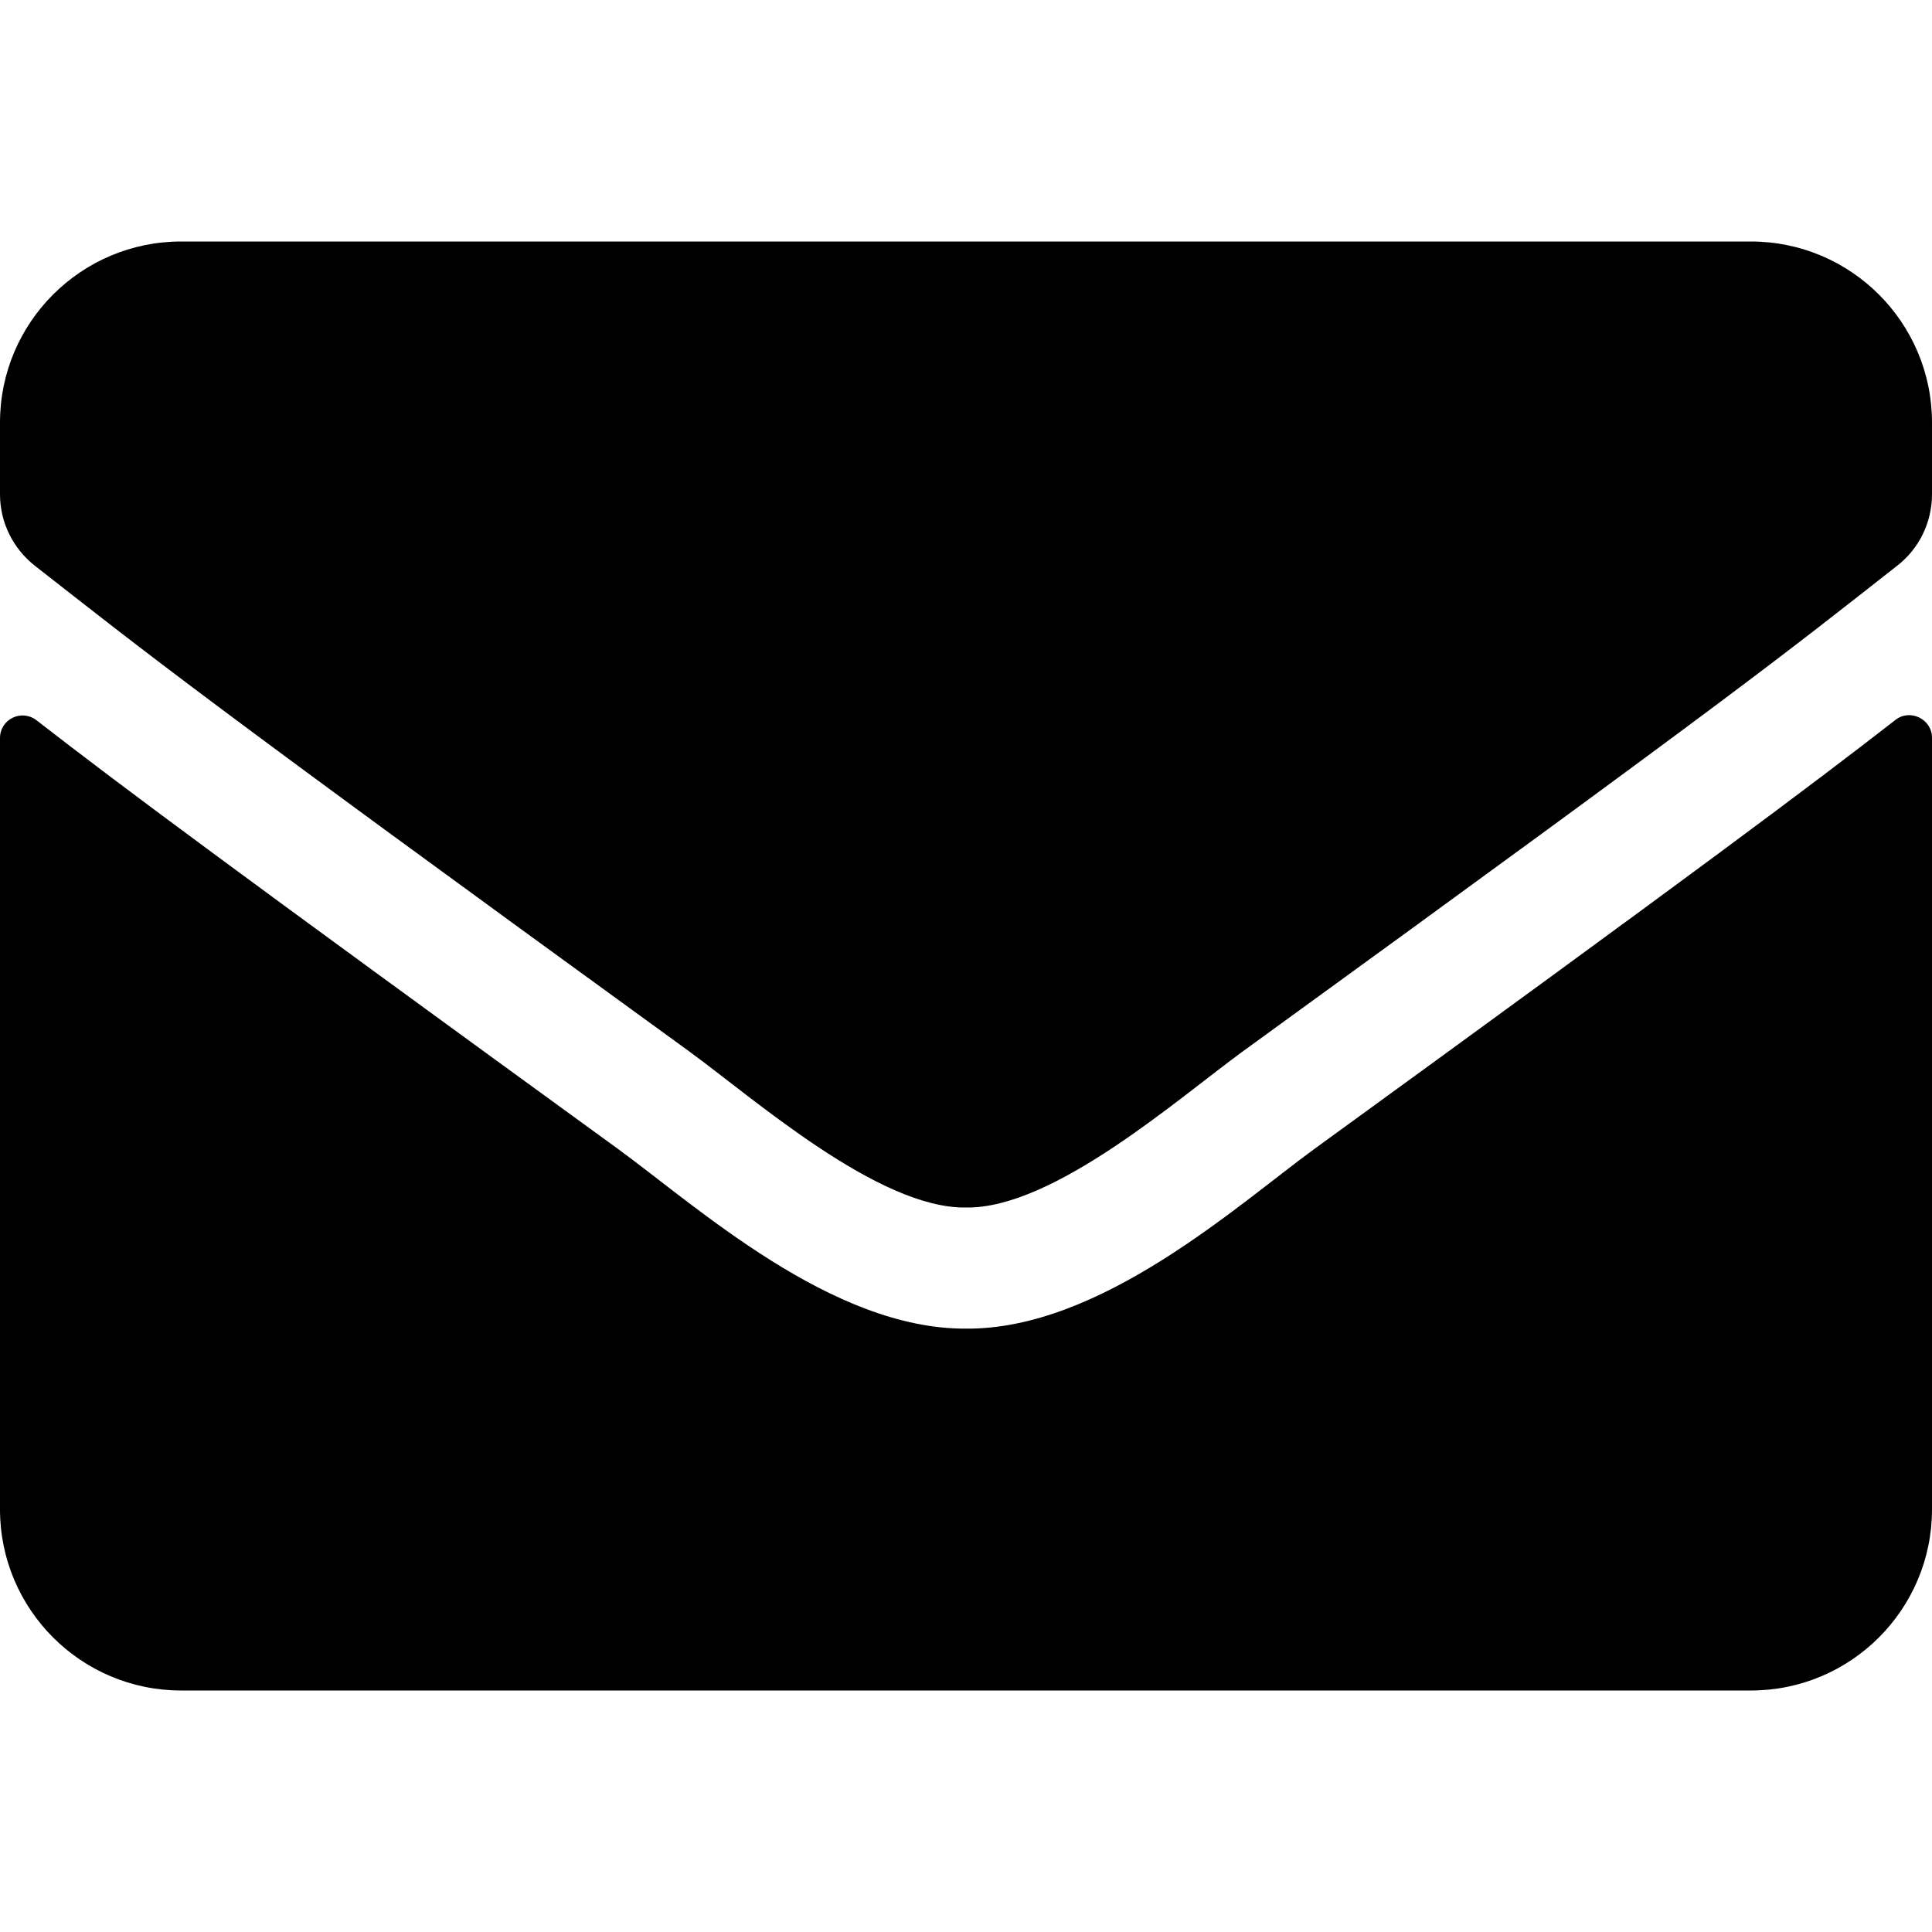
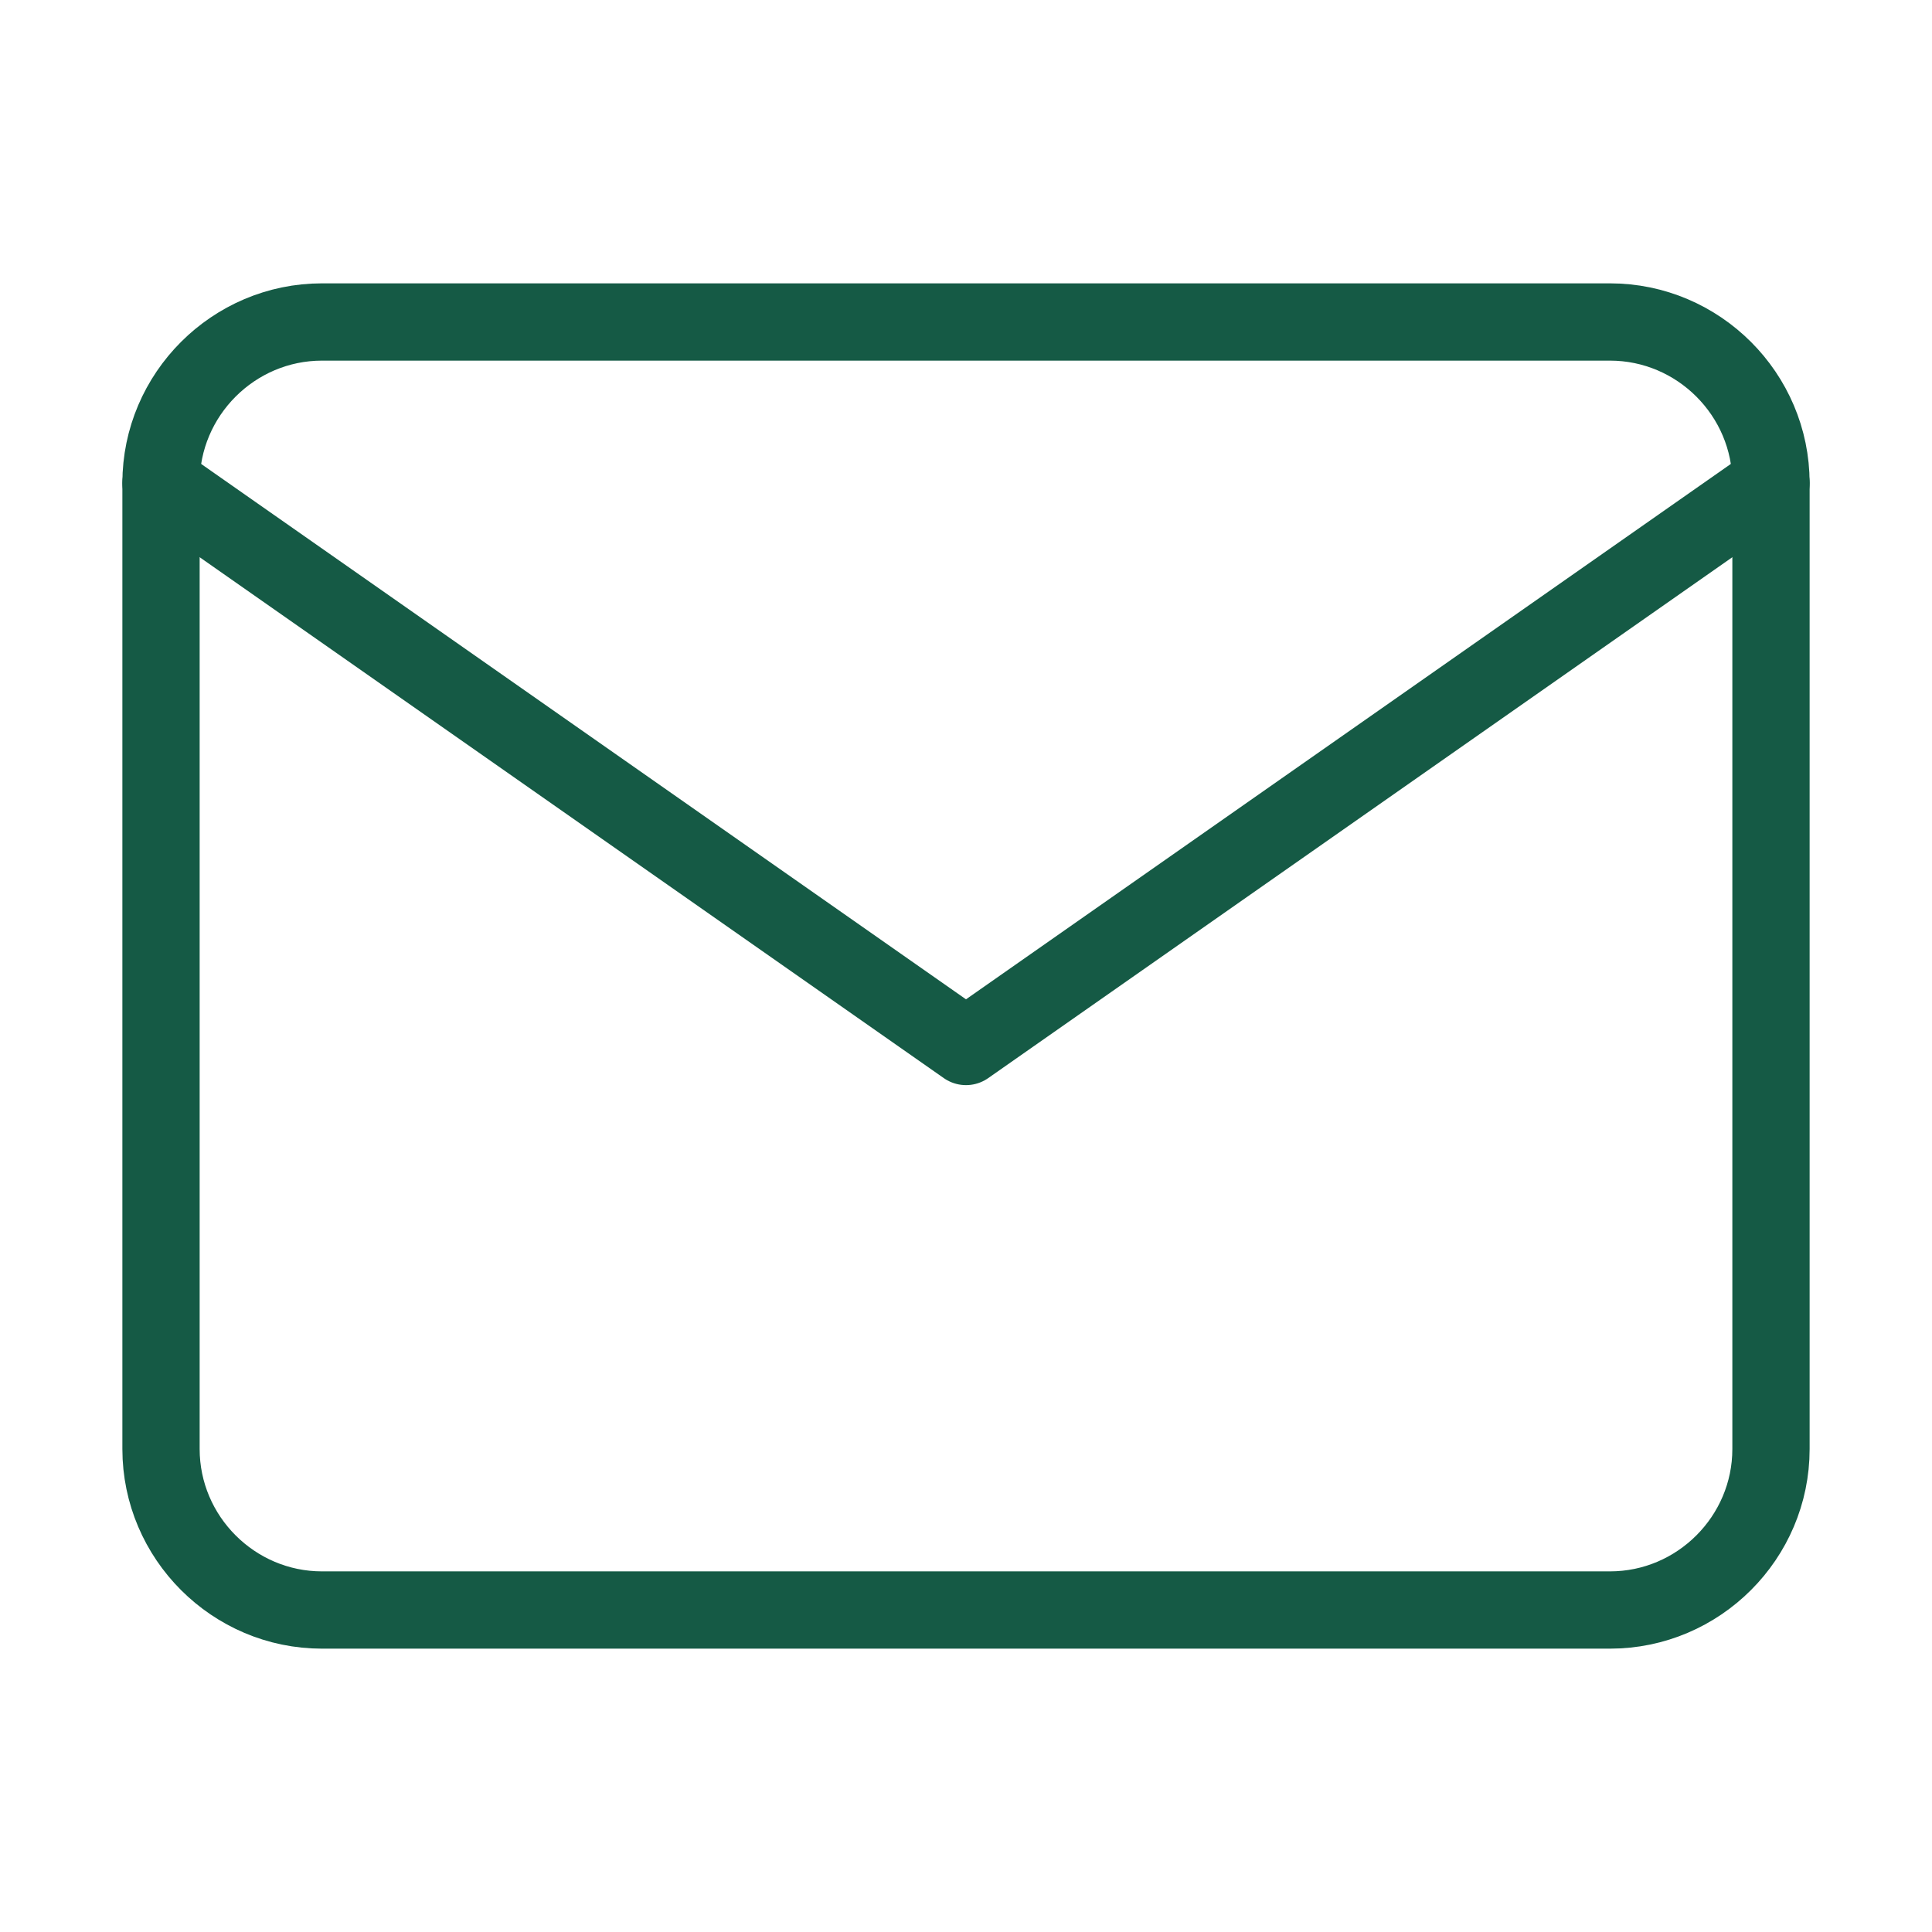
- <svg xmlns="http://www.w3.org/2000/svg" viewBox="0 0 512 512">
-   <path d="M502.3 190.8c3.9-3.1 9.7-.2 9.7 4.7V400c0 26.5-21.5 48-48 48H48c-26.5 0-48-21.5-48-48V195.6c0-5 5.7-7.8 9.7-4.7 22.4 17.4 52.1 39.5 154.1 113.6 21.1 15.4 56.7 47.8 92.2 47.6 35.7.3 72-32.8 92.3-47.6 102-74.1 131.6-96.3 154-113.7zM256 320c23.2.4 56.6-29.2 73.4-41.4 132.7-96.3 142.8-104.7 173.4-128.7 5.8-4.5 9.2-11.5 9.2-18.9v-19c0-26.5-21.5-48-48-48H48C21.5 64 0 85.5 0 112v19c0 7.4 3.4 14.3 9.2 18.9 30.6 23.9 40.7 32.4 173.4 128.7 16.8 12.2 50.2 41.8 73.4 41.4z" />
+ <svg xmlns="http://www.w3.org/2000/svg" width="50" height="50" viewBox="0 0 50 50" fill="none">
+   <path d="M8.333 8.333H41.666C43.958 8.333 45.833 10.208 45.833 12.5V37.5C45.833 39.792 43.958 41.667 41.666 41.667H8.333C6.042 41.667 4.167 39.792 4.167 37.5V12.5C4.167 10.208 6.042 8.333 8.333 8.333Z" stroke="#155A45" stroke-width="2" stroke-linecap="round" stroke-linejoin="round" />
+   <path d="M45.833 12.5L25 27.083L4.167 12.5" stroke="#155A45" stroke-width="2" stroke-linecap="round" stroke-linejoin="round" />
</svg>
